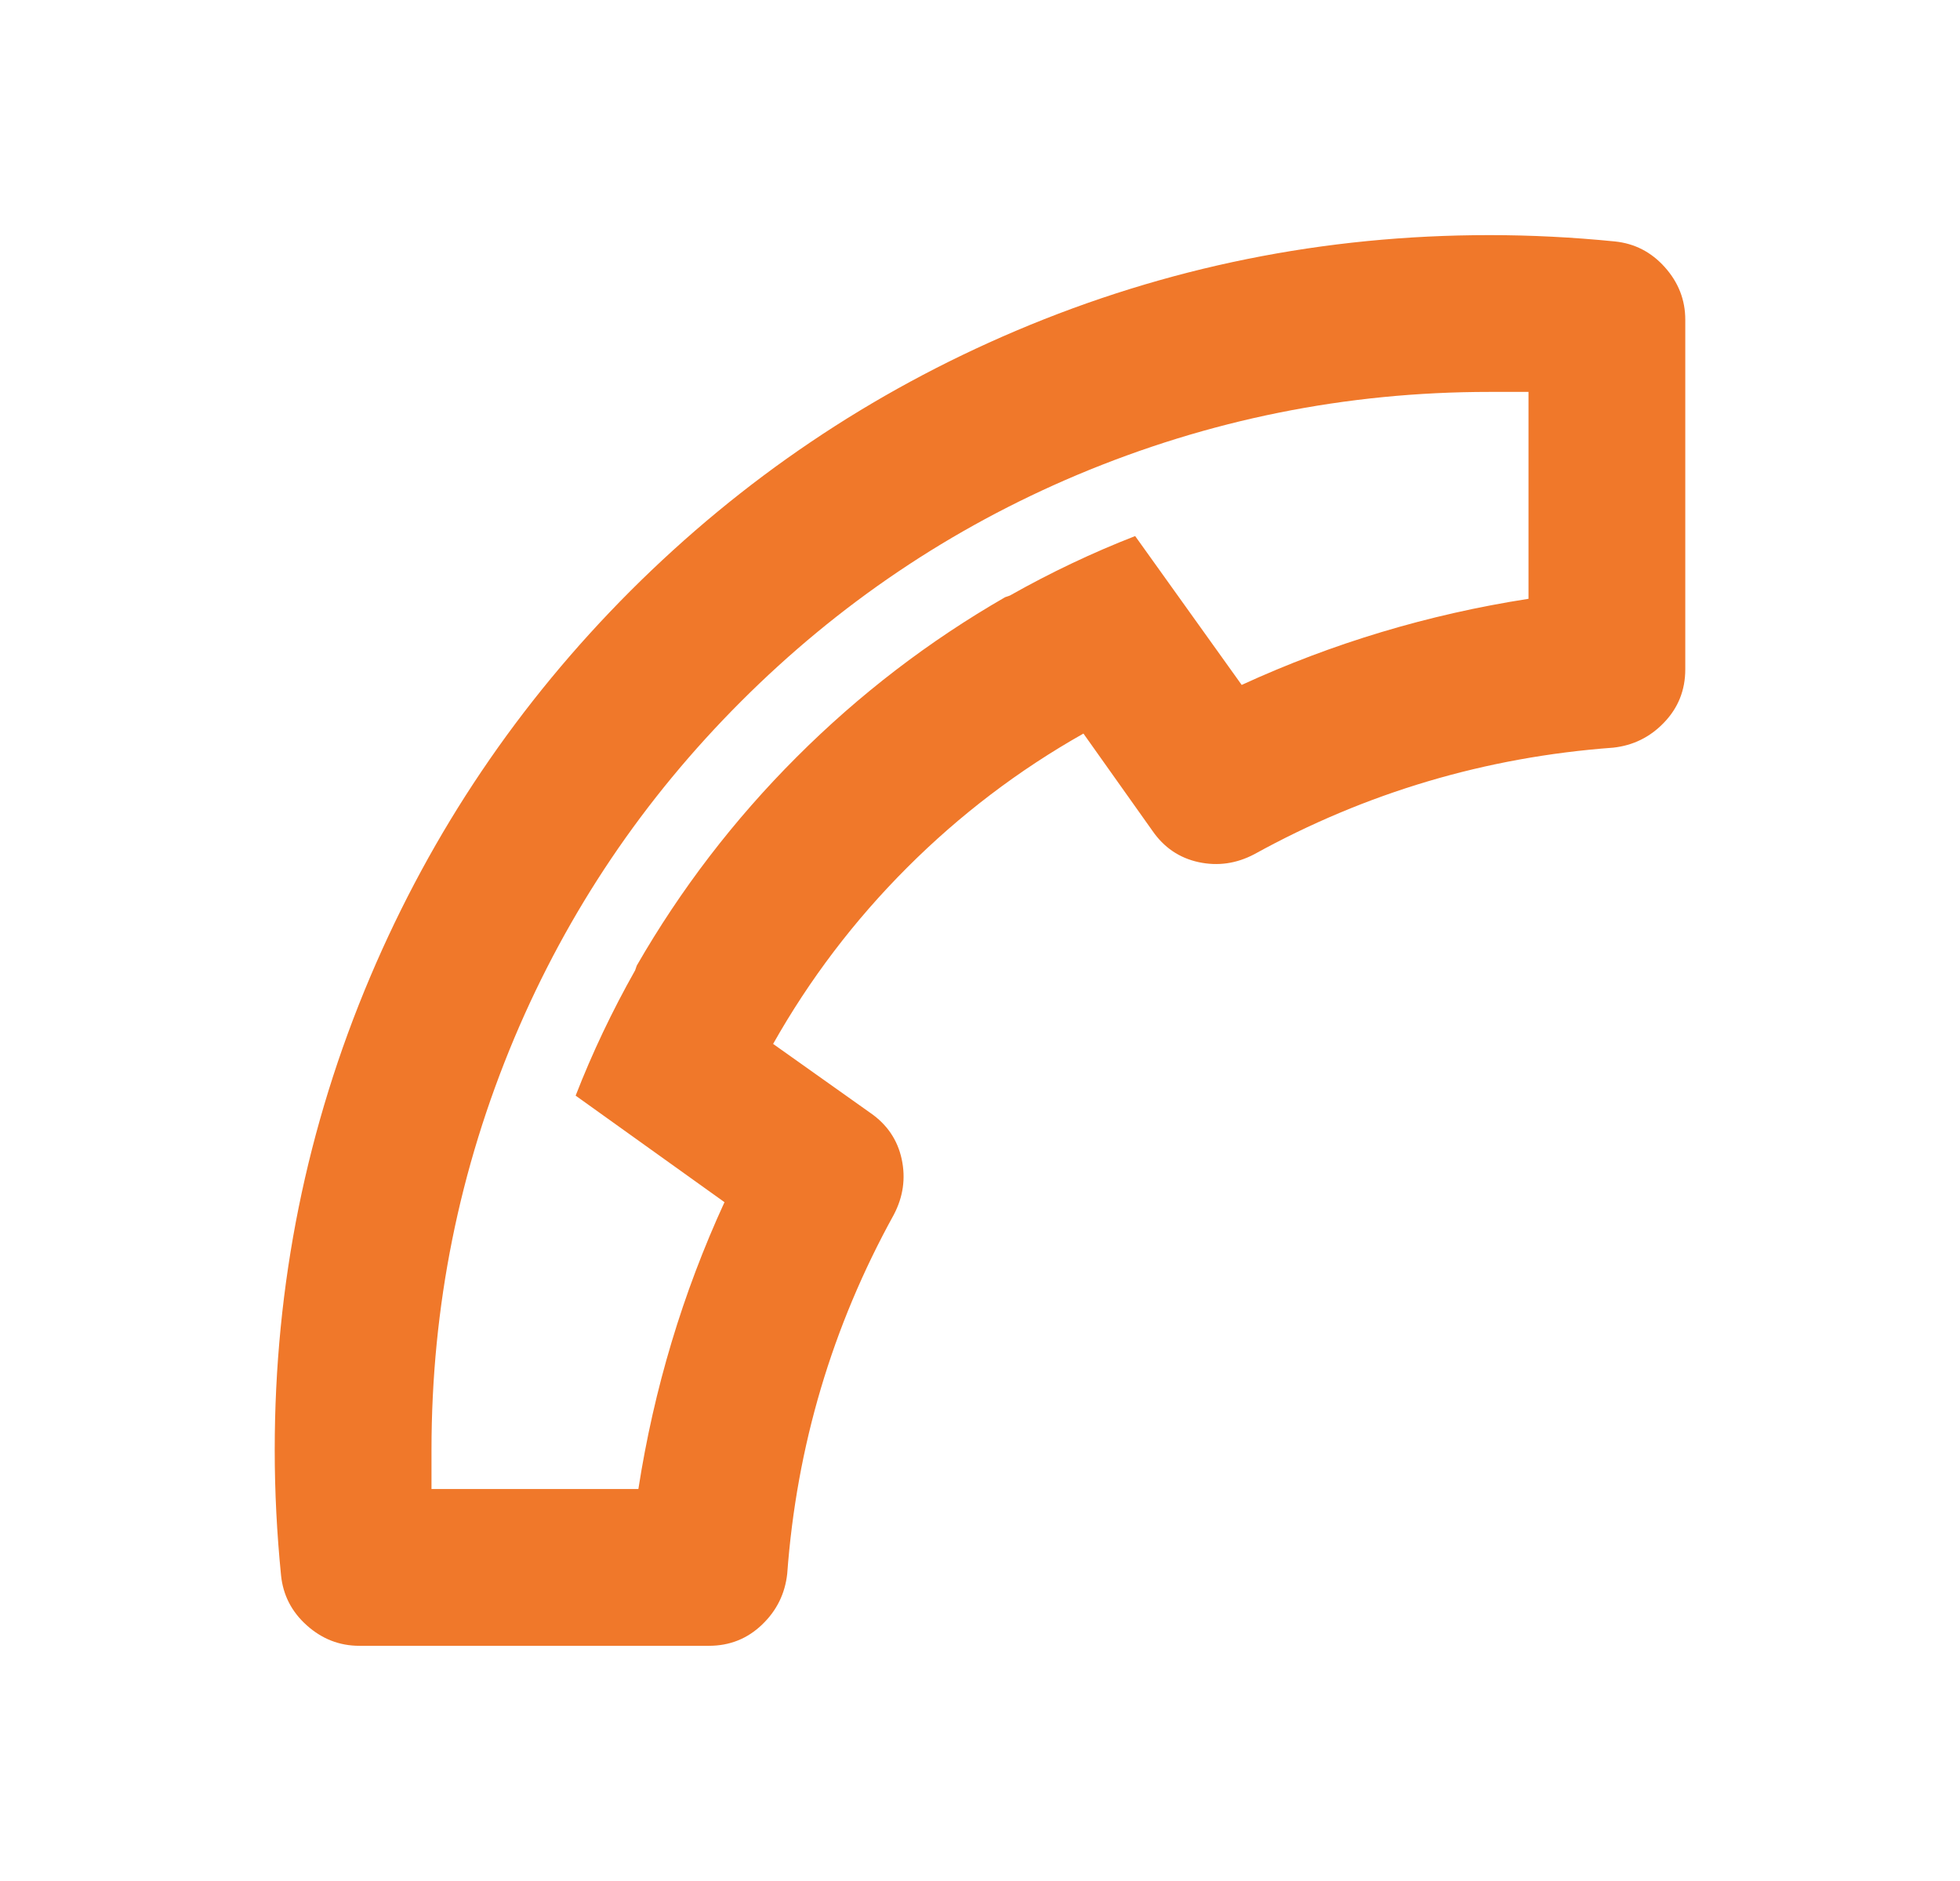
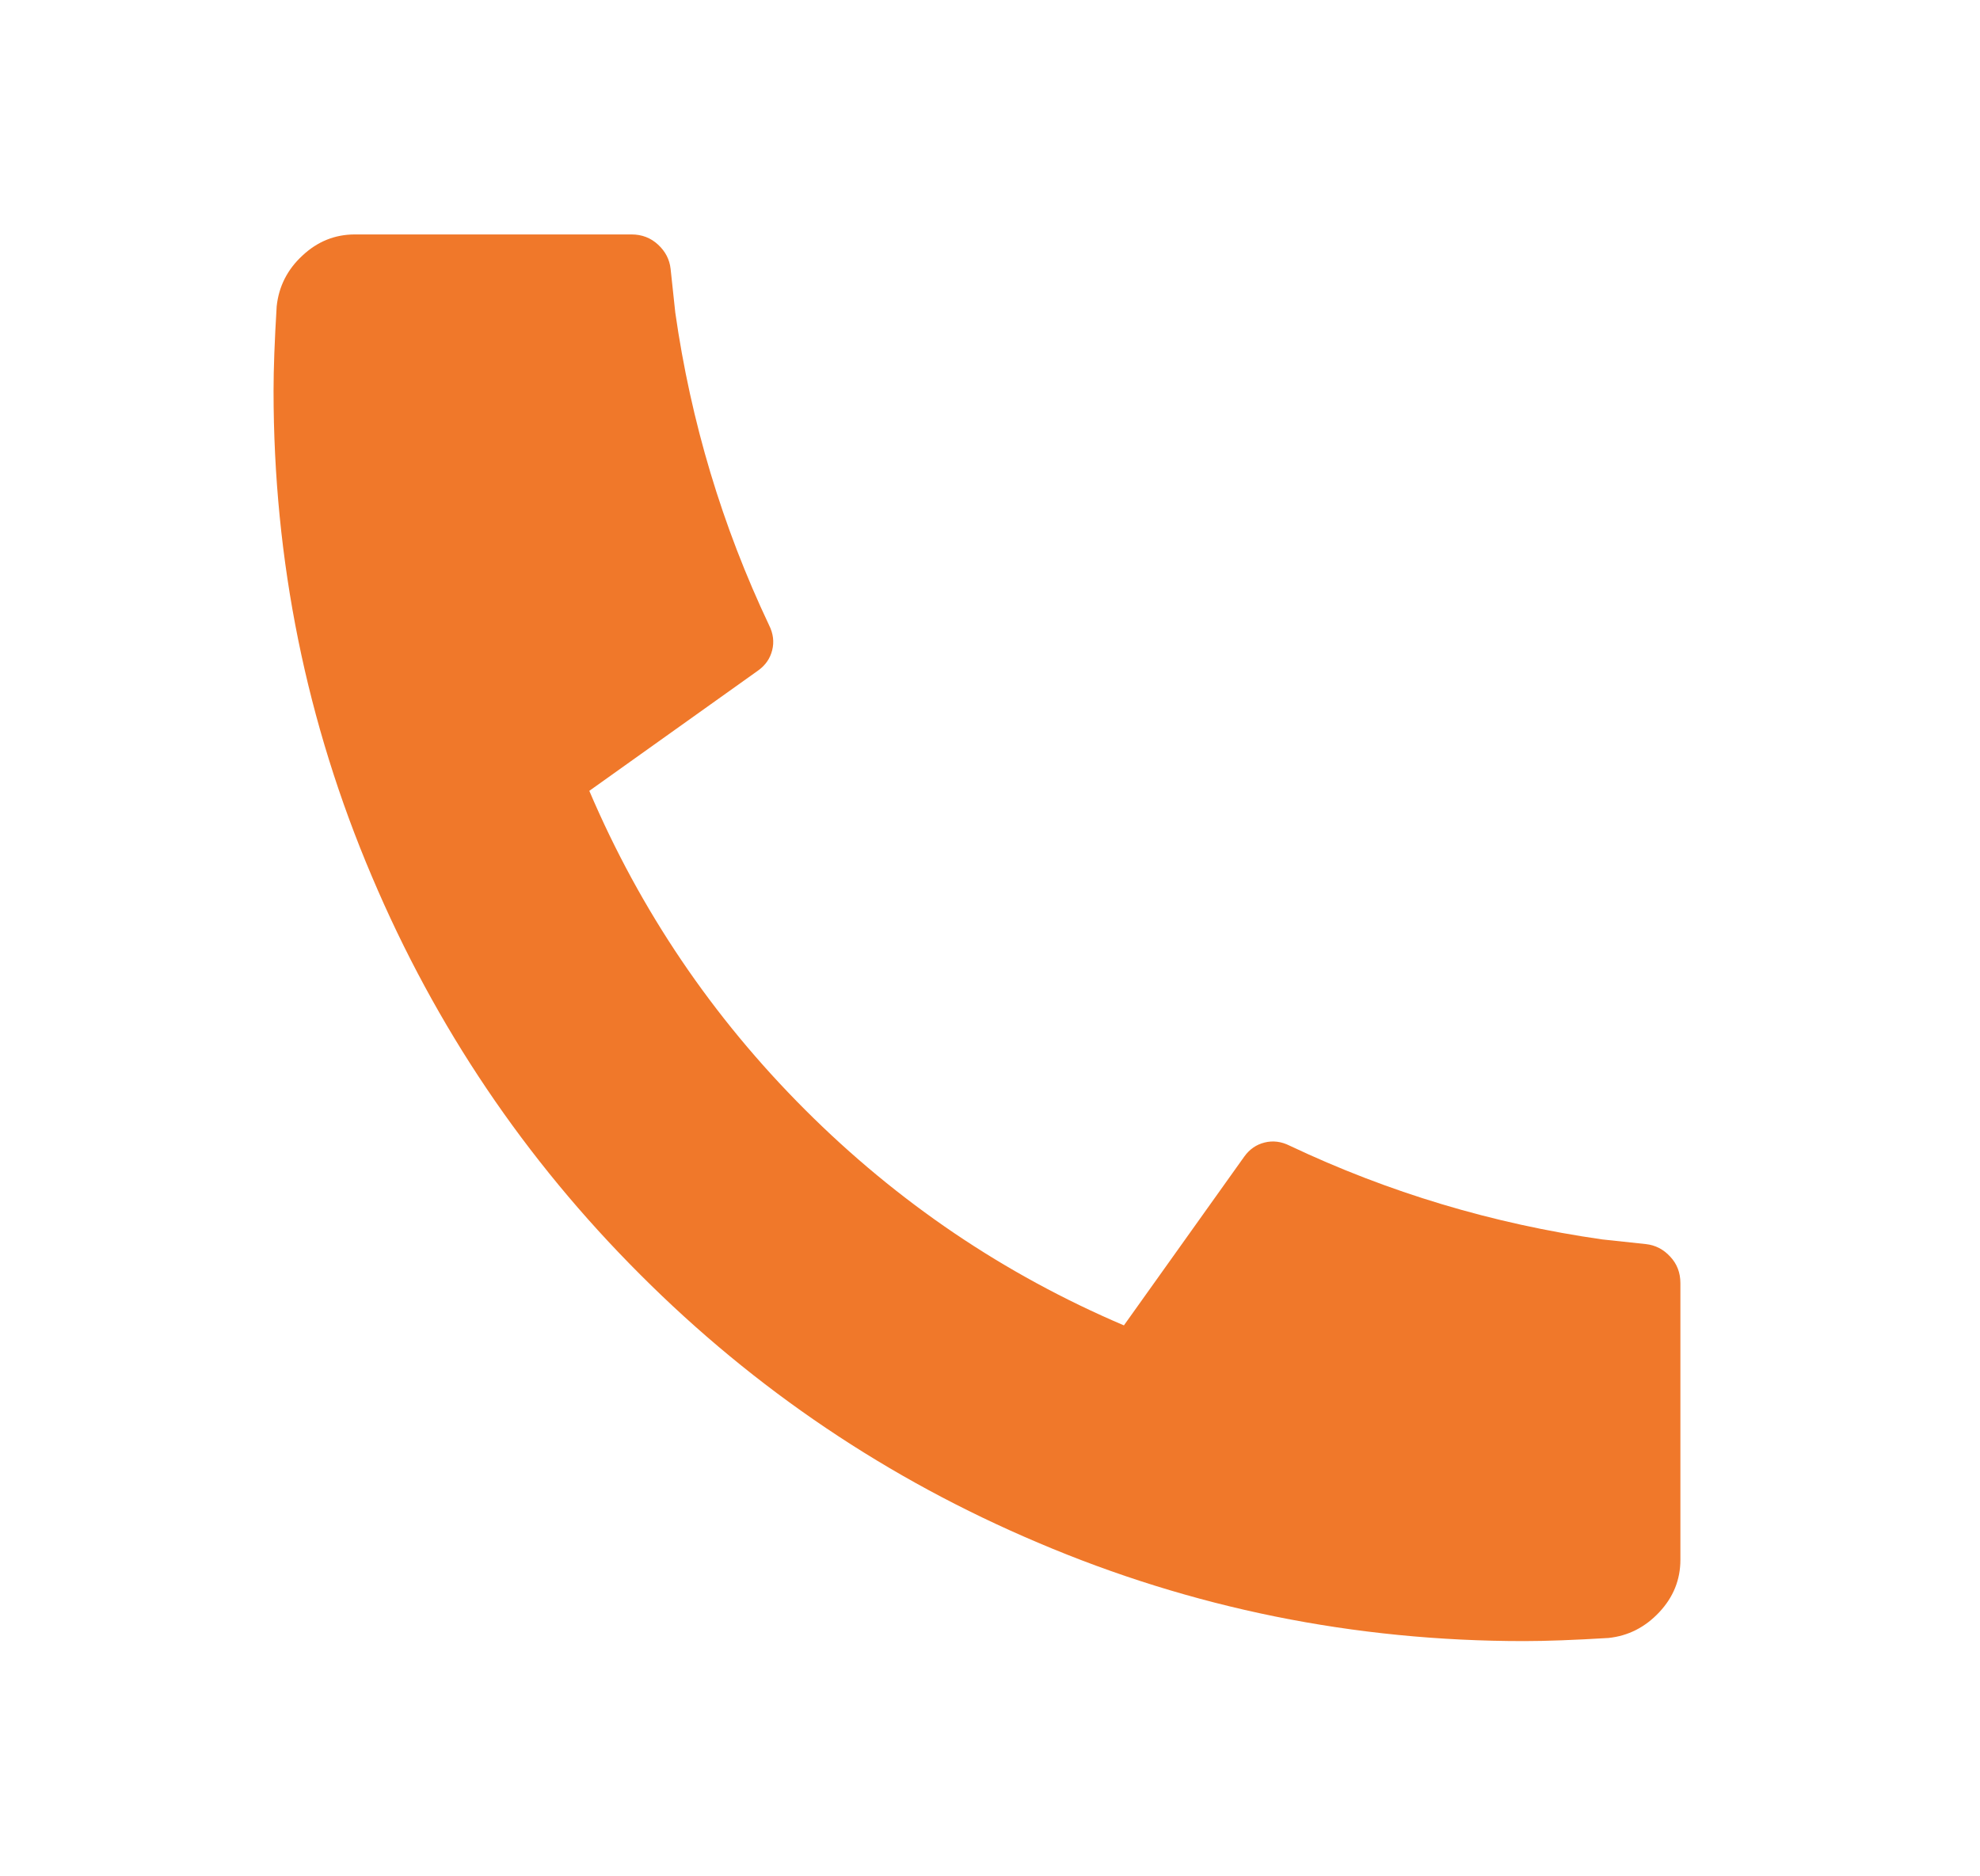
- <svg xmlns="http://www.w3.org/2000/svg" preserveAspectRatio="none" overflow="visible" style="display: block;" width="14.59" height="14" viewBox="0 0 14.59 14" fill="none">
-   <g id="Icon">
-     <path id="Vector" d="M5.755 7.77C6.027 7.288 6.36 6.85 6.753 6.457C7.145 6.065 7.583 5.732 8.065 5.46L8.578 6.183C8.664 6.308 8.779 6.386 8.922 6.417C9.066 6.448 9.204 6.428 9.337 6.358C10.169 5.899 11.059 5.635 12.008 5.565C12.156 5.549 12.283 5.487 12.387 5.378C12.492 5.269 12.545 5.137 12.545 4.982V2.38C12.545 2.232 12.494 2.102 12.393 1.989C12.292 1.876 12.168 1.812 12.02 1.797C11.709 1.766 11.398 1.75 11.087 1.75C9.858 1.75 8.683 1.987 7.563 2.462C6.482 2.921 5.526 3.566 4.693 4.398C3.861 5.231 3.216 6.187 2.757 7.268C2.282 8.388 2.045 9.563 2.045 10.792C2.045 11.103 2.061 11.414 2.092 11.725C2.107 11.873 2.171 11.997 2.284 12.098C2.397 12.199 2.527 12.25 2.675 12.25H5.277C5.432 12.25 5.564 12.197 5.673 12.092C5.782 11.988 5.844 11.861 5.86 11.713C5.93 10.764 6.194 9.874 6.653 9.042C6.723 8.909 6.743 8.771 6.712 8.627C6.681 8.484 6.603 8.369 6.478 8.283L5.755 7.77ZM4.285 8.155L5.393 8.948C5.082 9.625 4.868 10.337 4.752 11.083H3.212V10.792C3.212 9.726 3.418 8.703 3.83 7.723C4.227 6.782 4.789 5.948 5.516 5.221C6.243 4.494 7.077 3.932 8.018 3.535C8.998 3.123 10.021 2.917 11.087 2.917H11.378V4.457C10.632 4.573 9.92 4.787 9.243 5.098L8.45 3.99C8.131 4.114 7.82 4.262 7.517 4.433L7.482 4.445C6.914 4.772 6.397 5.168 5.93 5.635C5.463 6.102 5.067 6.619 4.74 7.187L4.728 7.222C4.557 7.525 4.409 7.836 4.285 8.155Z" fill="#F0782A" />
-   </g>
+ <svg xmlns="http://www.w3.org/2000/svg" width="19" height="18" viewBox="0 0 19 18" fill="none">
+   <path d="M16.125 12.315V14.97C16.125 15.16 16.058 15.328 15.922 15.473C15.787 15.617 15.625 15.7 15.435 15.72C15.105 15.74 14.835 15.75 14.625 15.75C12.995 15.75 11.44 15.435 9.96 14.805C8.52 14.195 7.247 13.338 6.143 12.232C5.037 11.127 4.18 9.855 3.57 8.415C2.94 6.935 2.625 5.38 2.625 3.75C2.625 3.54 2.635 3.27 2.655 2.94C2.675 2.75 2.757 2.587 2.902 2.453C3.047 2.317 3.215 2.25 3.405 2.25H6.06C6.16 2.25 6.245 2.283 6.315 2.348C6.385 2.413 6.425 2.49 6.435 2.58L6.48 3C6.63 4.05 6.93 5.05 7.38 6C7.42 6.08 7.43 6.16 7.41 6.24C7.39 6.32 7.345 6.385 7.275 6.435L5.655 7.59C6.145 8.74 6.835 9.76 7.725 10.65C8.615 11.54 9.635 12.23 10.785 12.72L11.94 11.1C11.99 11.03 12.055 10.985 12.135 10.965C12.215 10.945 12.295 10.955 12.375 10.995C13.325 11.445 14.325 11.745 15.375 11.895L15.795 11.94C15.885 11.95 15.963 11.99 16.027 12.06C16.093 12.13 16.125 12.215 16.125 12.315Z" fill="#F0782A" />
</svg>
